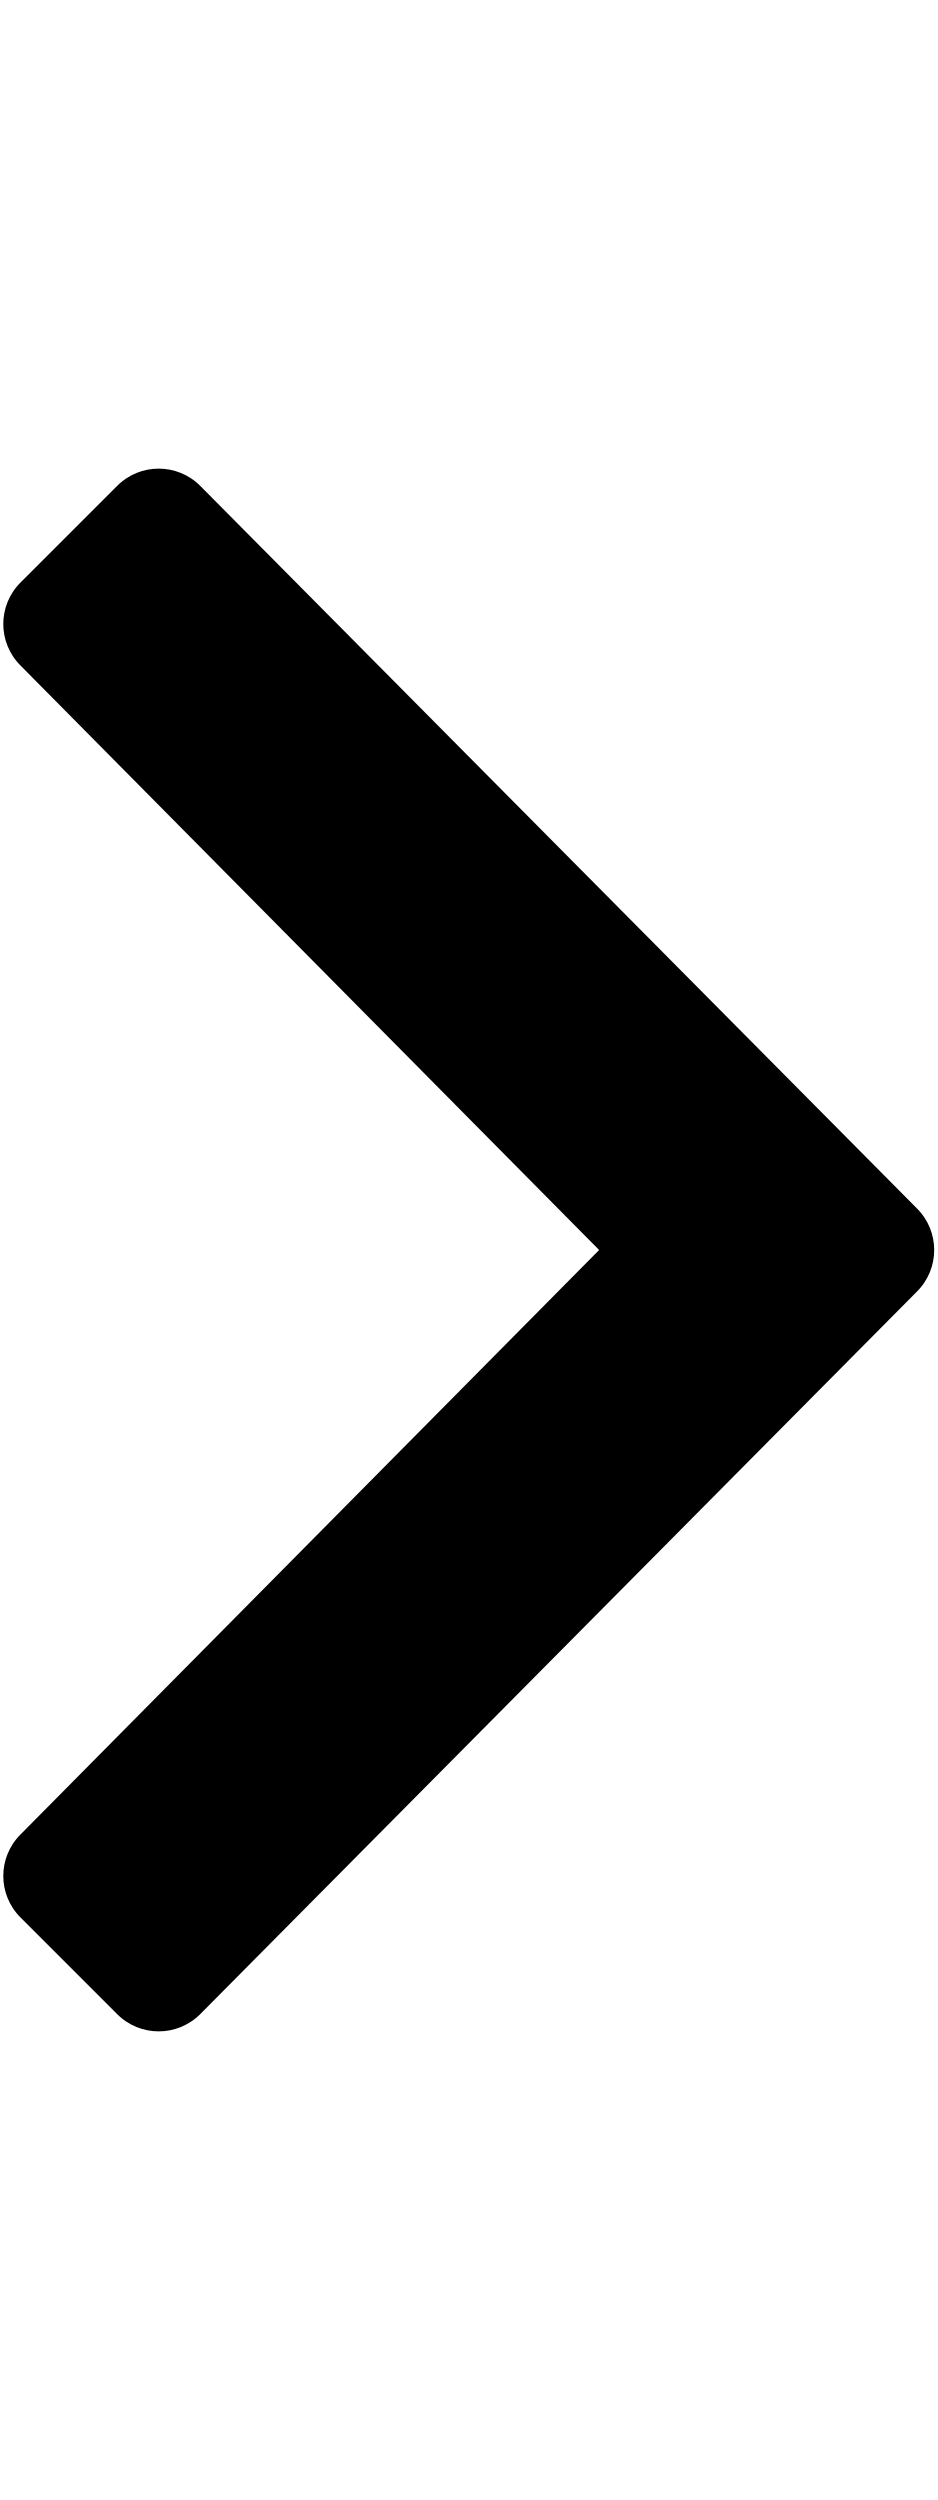
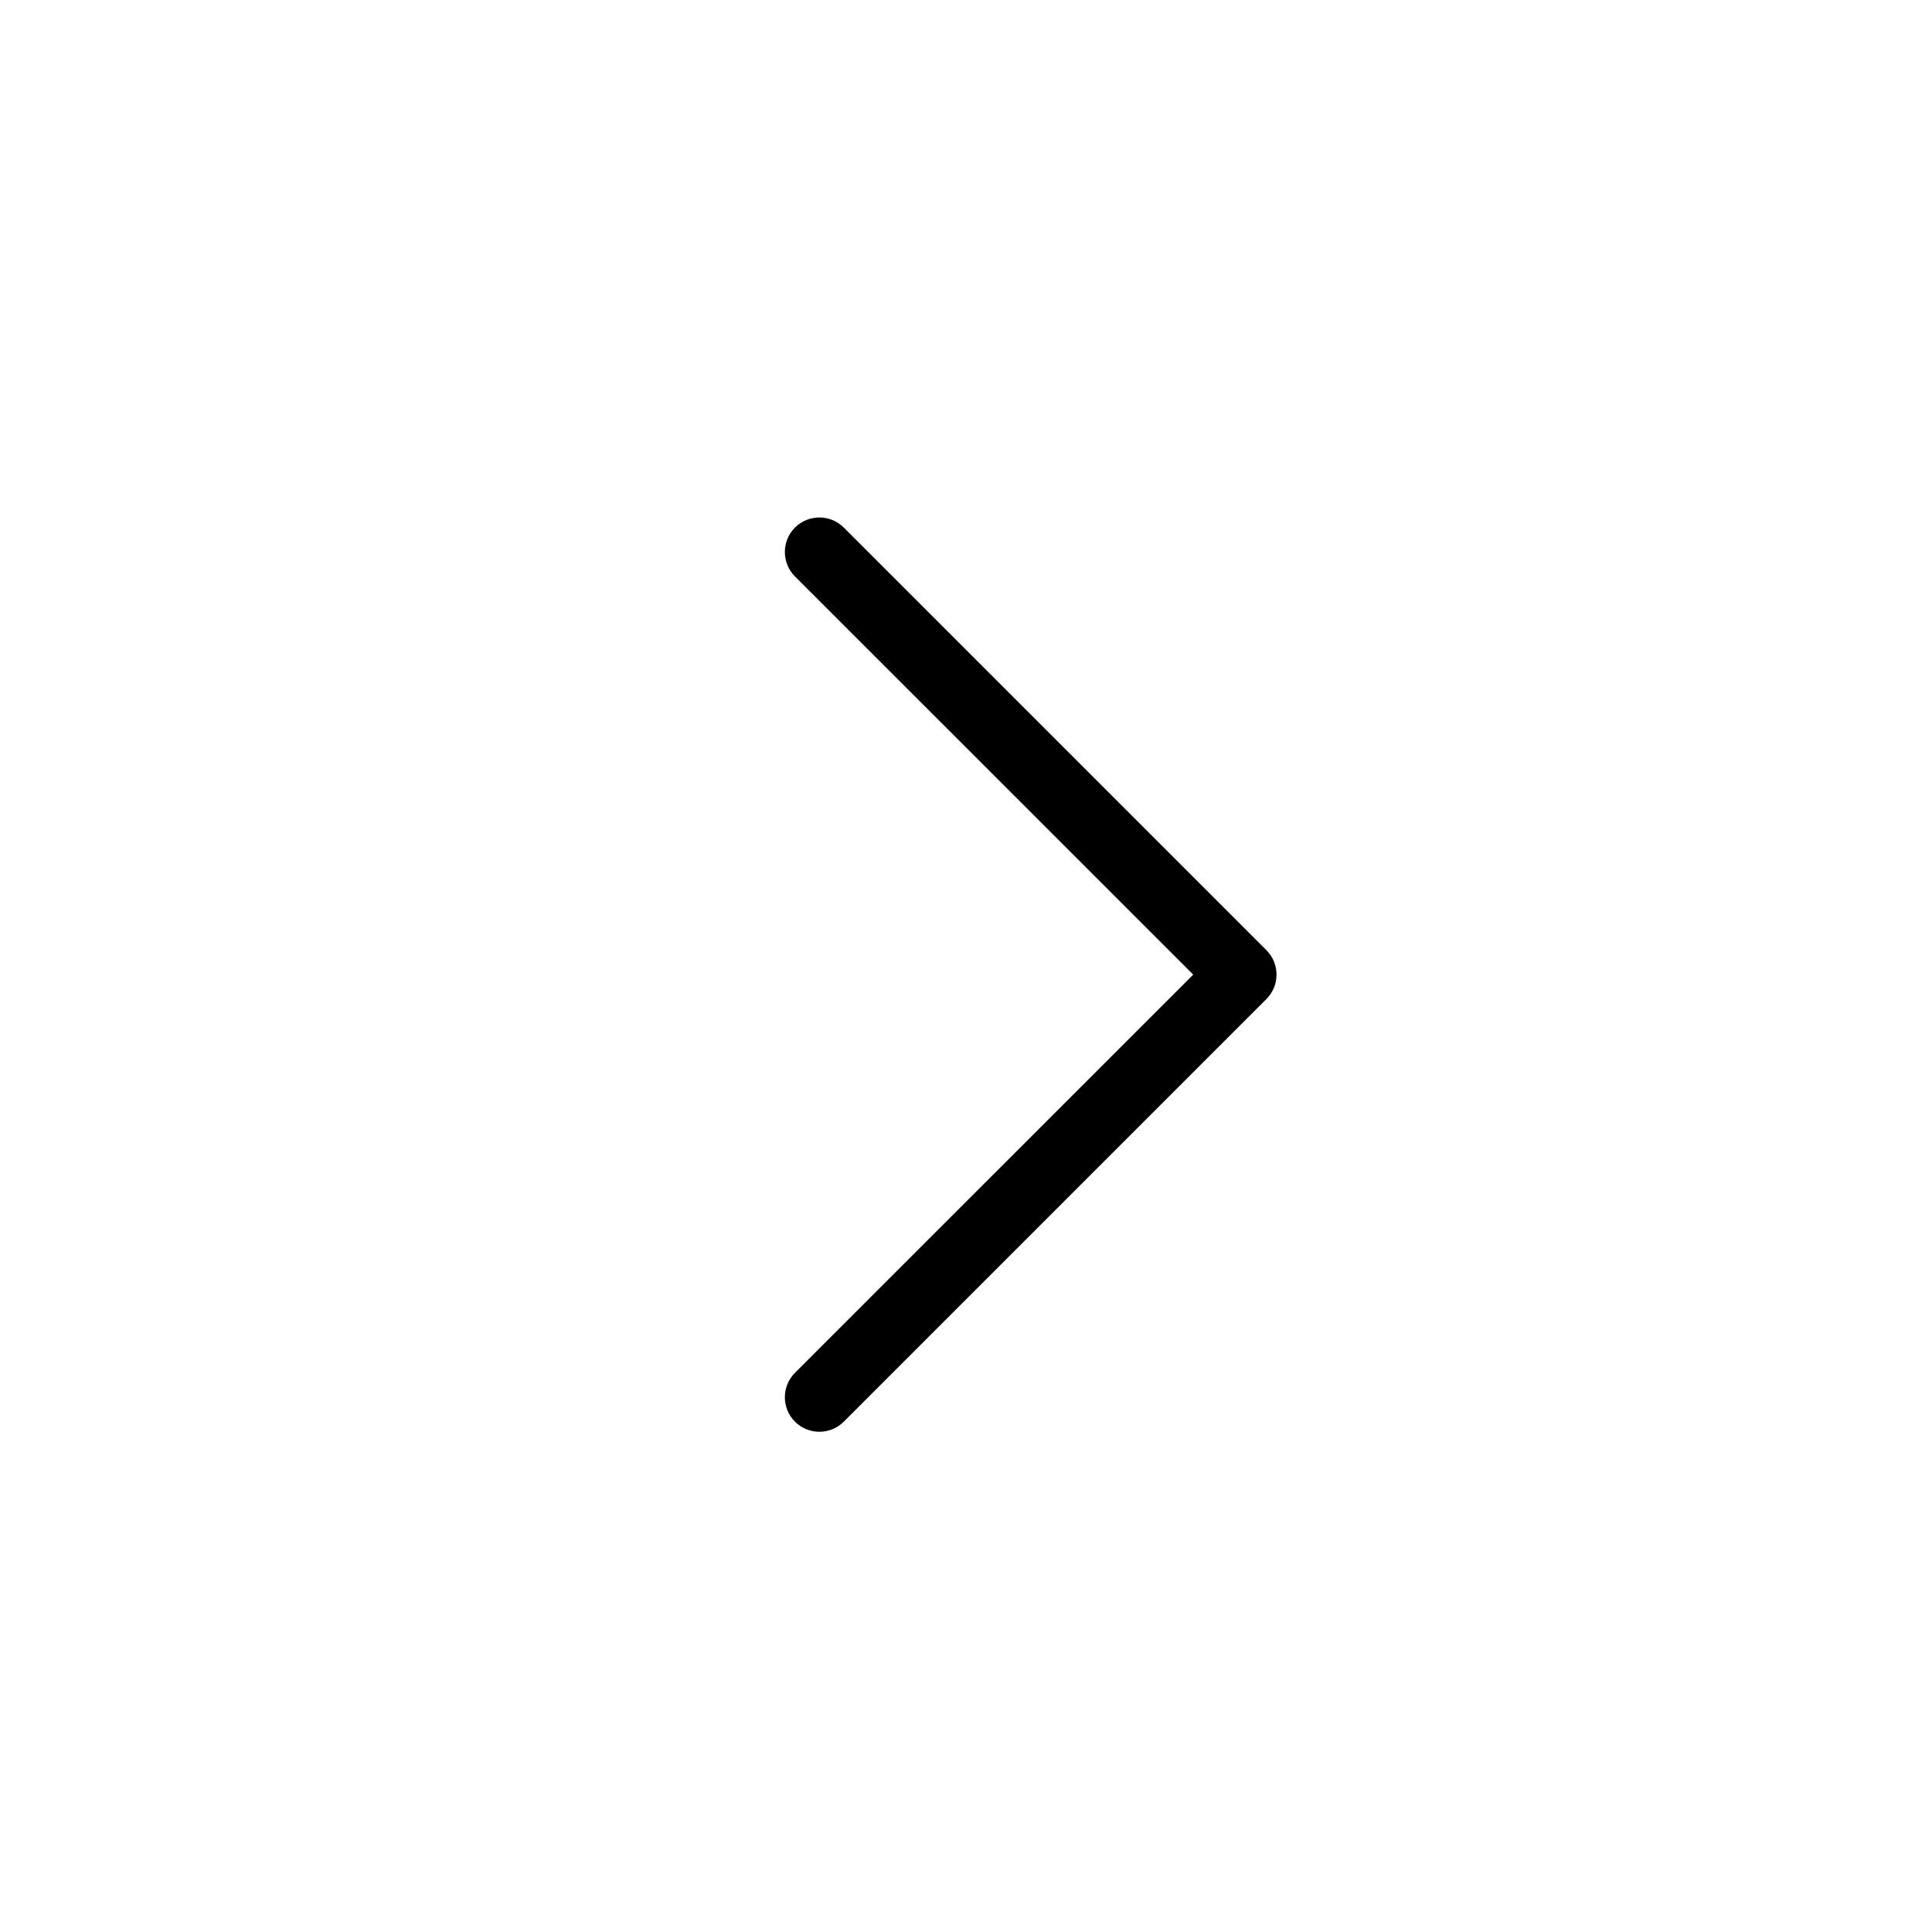
- <svg xmlns="http://www.w3.org/2000/svg" aria-hidden="true" focusable="false" data-prefix="far" data-icon="angle-right" class="svg-inline--fa fa-angle-right fa-w-6" role="img" viewBox="0 0 192 512">
-   <path fill="currentColor" d="M187.8 264.5L41 412.5c-4.7 4.7-12.3 4.7-17 0L4.2 392.7c-4.7-4.7-4.7-12.3 0-17L122.7 256 4.2 136.3c-4.7-4.7-4.7-12.3 0-17L24 99.5c4.7-4.7 12.3-4.7 17 0l146.8 148c4.7 4.7 4.7 12.3 0 17z" />
+ <svg xmlns="http://www.w3.org/2000/svg" width="28" height="28" viewBox="0 0 28 28">
+   <path fill-rule="evenodd" clip-rule="evenodd" d="M11.521 7.646C11.326 7.842 11.326 8.158 11.521 8.354L17.293 14.125L11.521 19.896C11.326 20.092 11.326 20.408 11.521 20.604C11.717 20.799 12.033 20.799 12.229 20.604L18.354 14.479C18.549 14.283 18.549 13.967 18.354 13.771L12.229 7.646C12.033 7.451 11.717 7.451 11.521 7.646Z" />
</svg>
